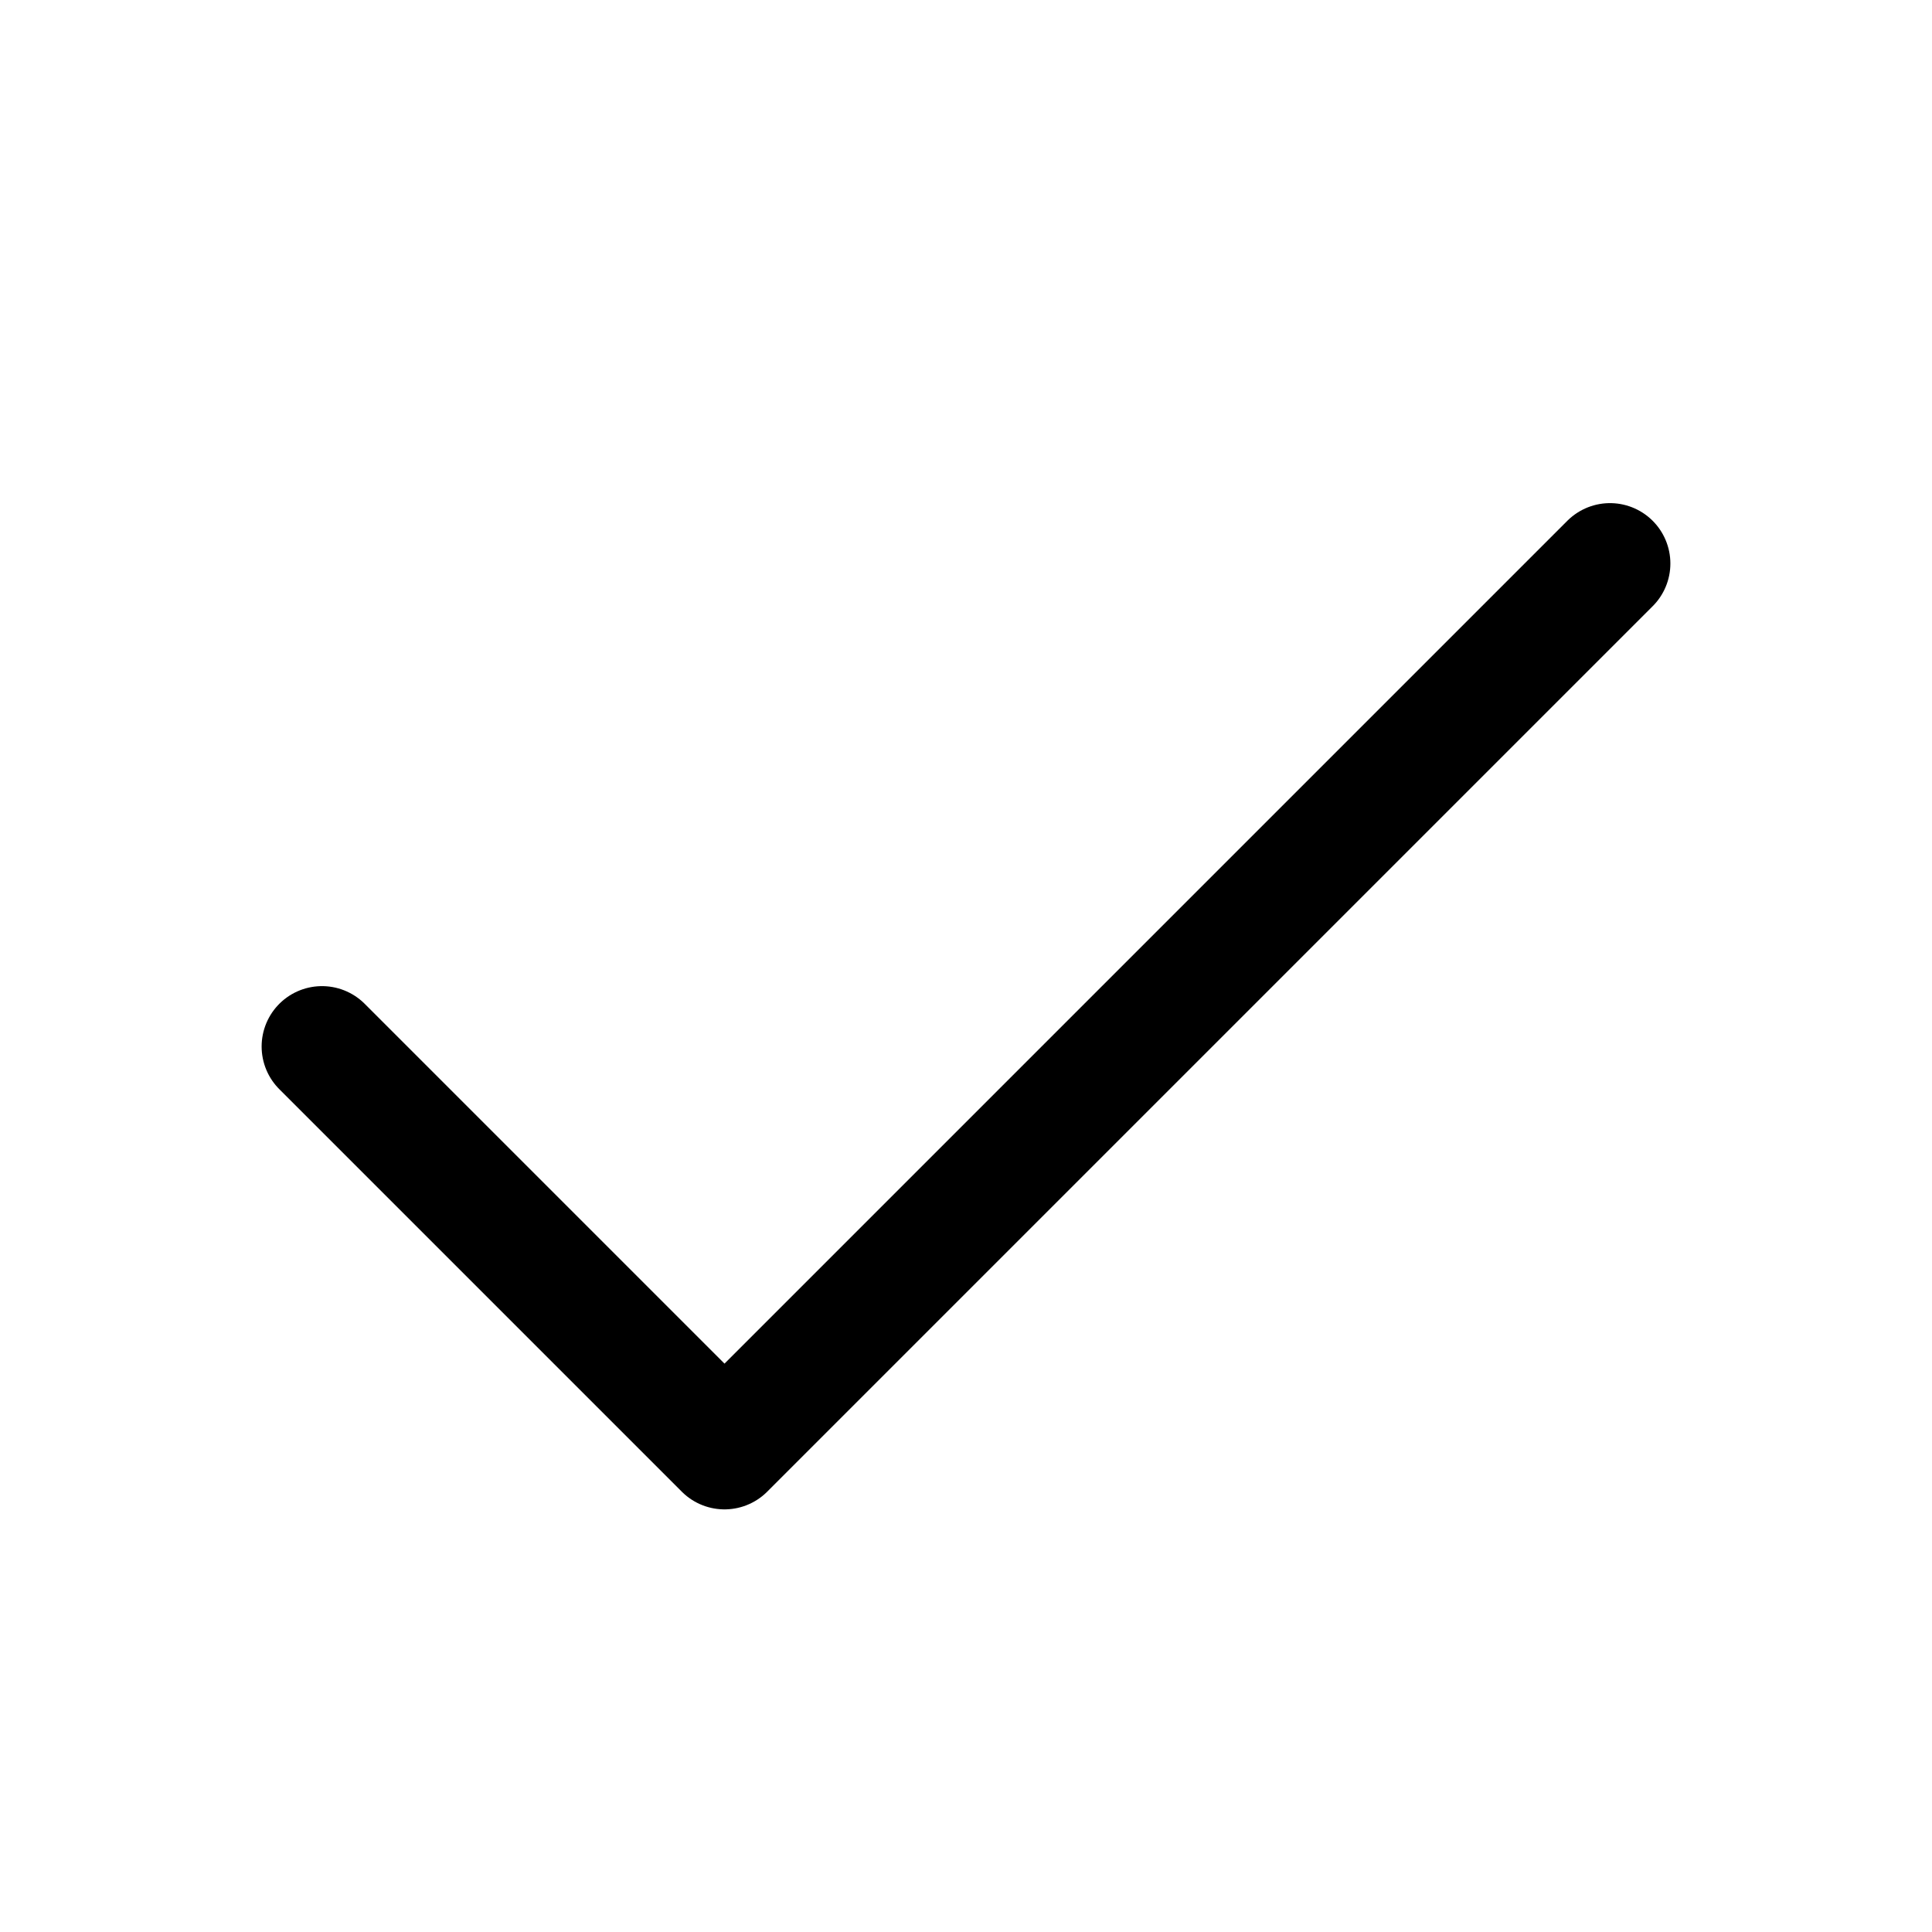
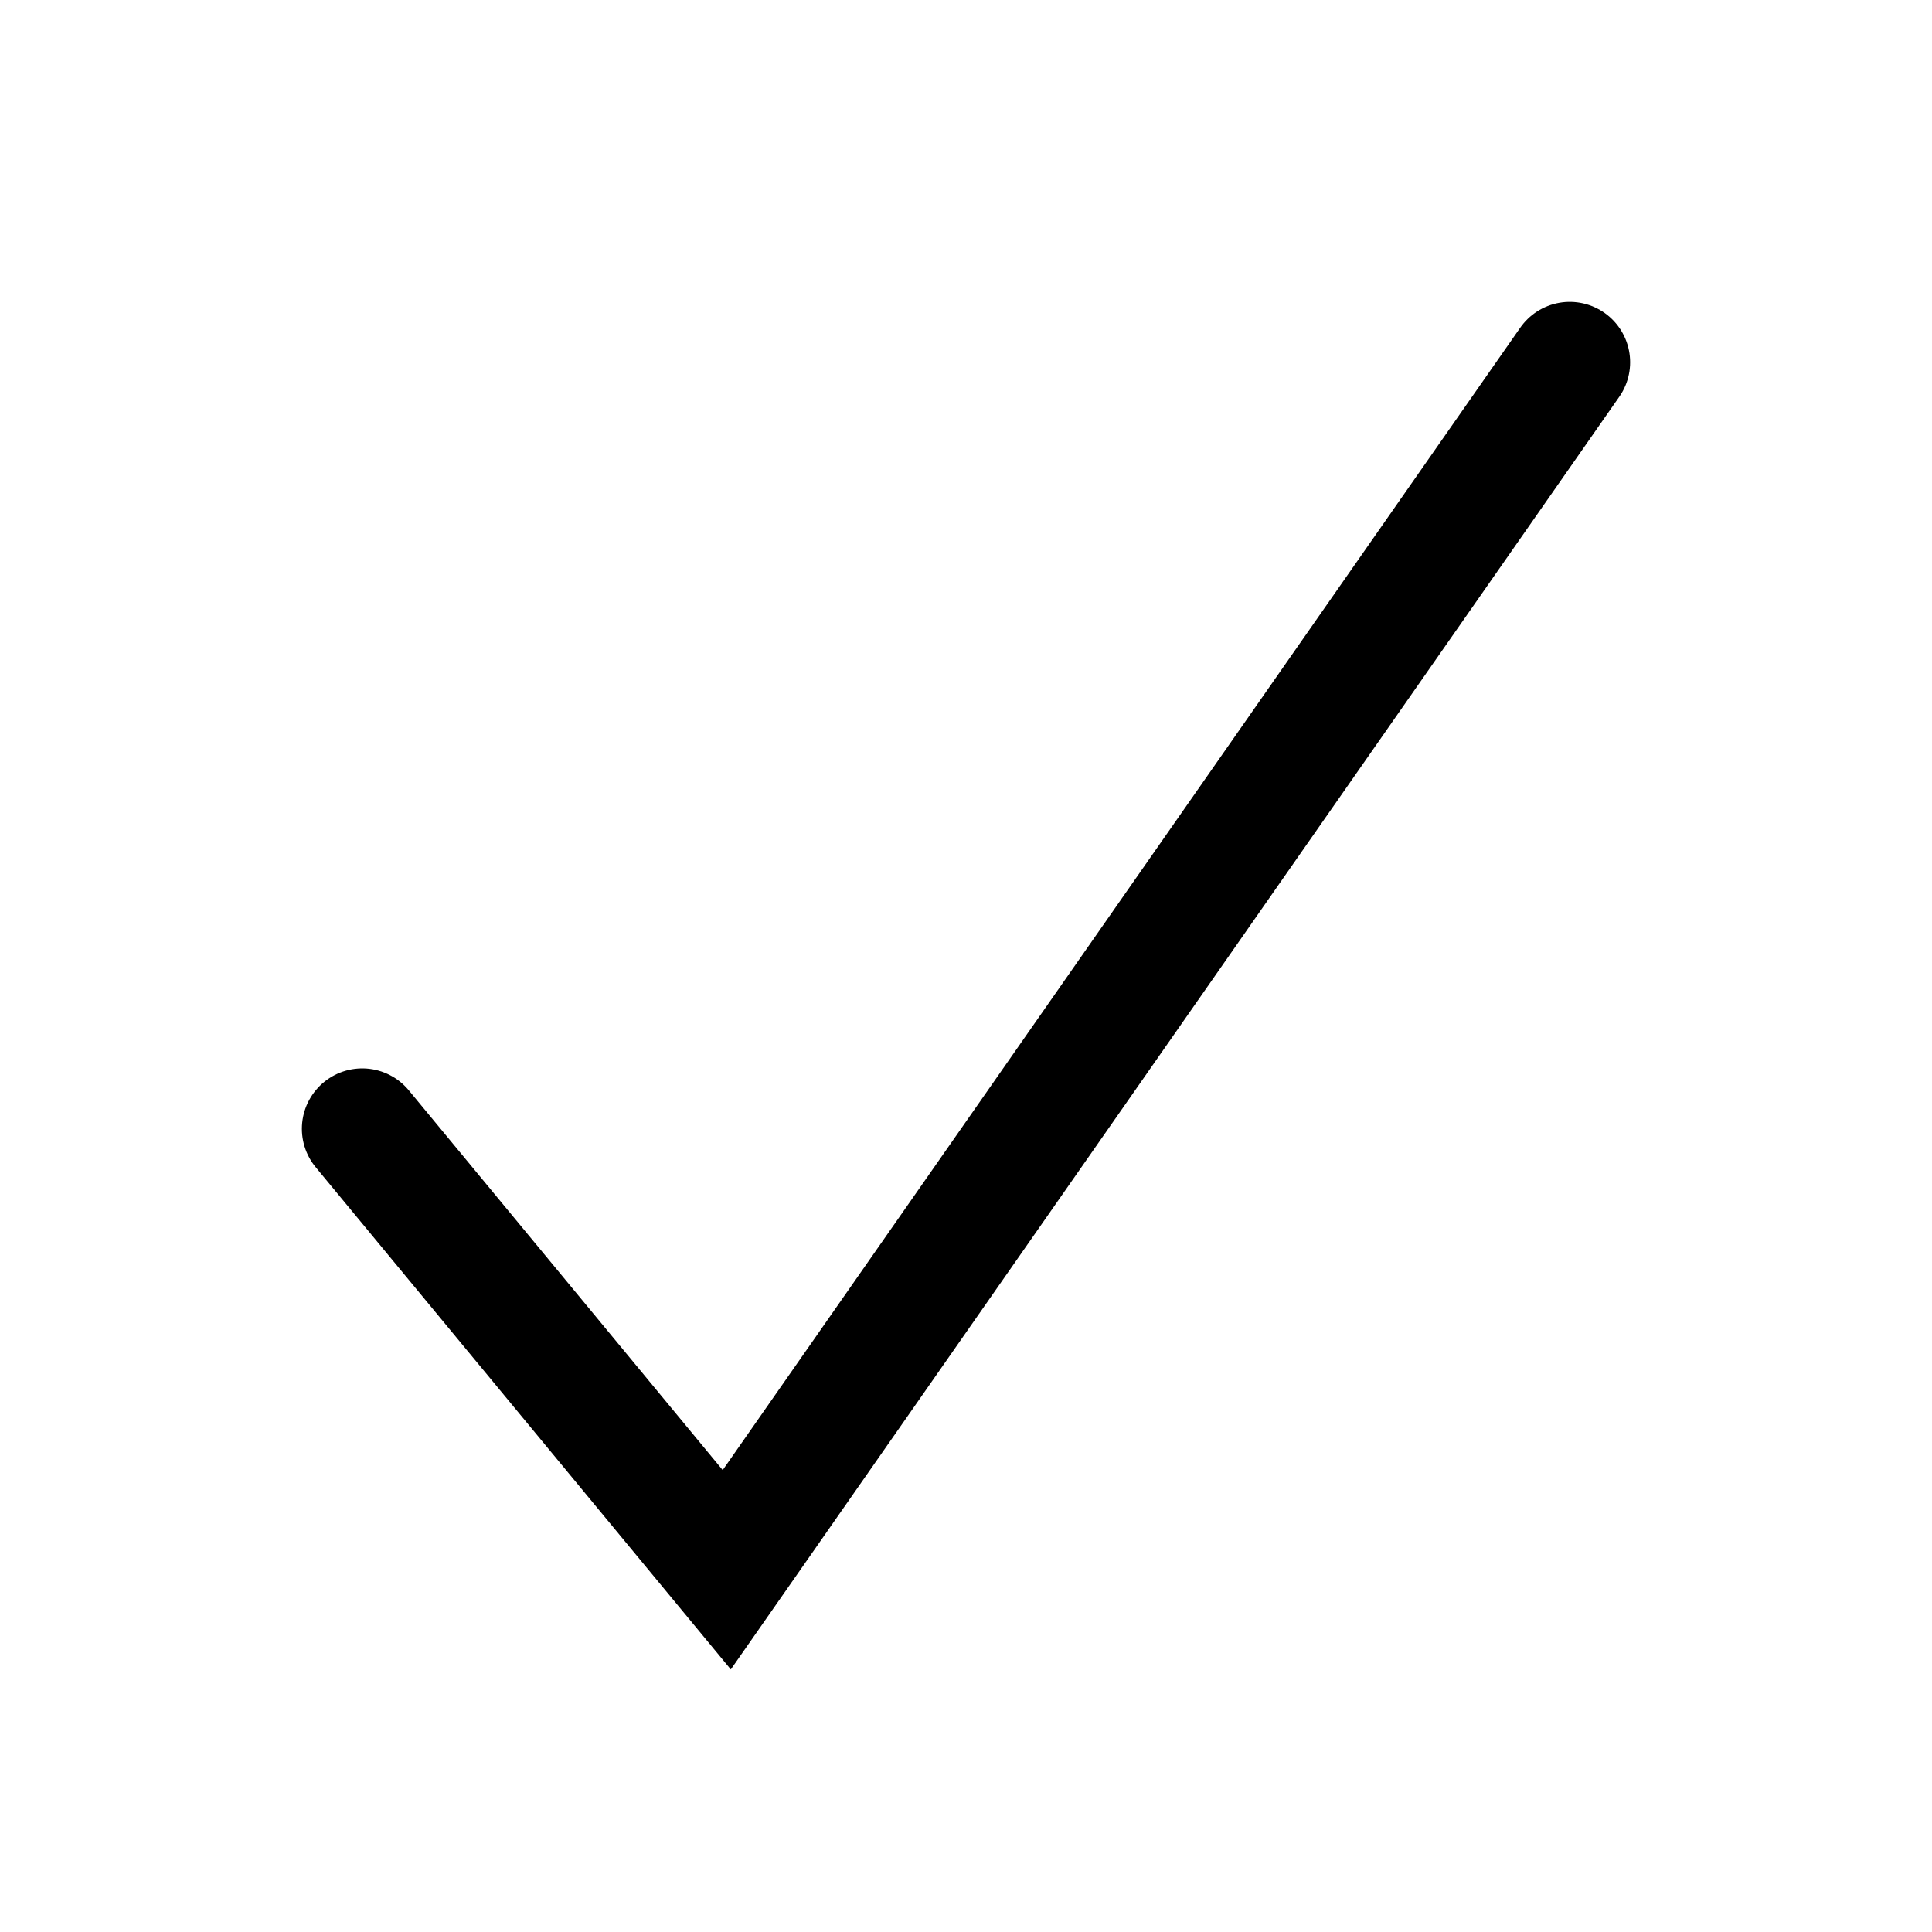
- <svg xmlns="http://www.w3.org/2000/svg" viewBox="0 0 24 24" width="24" height="24" aria-hidden="true">
-   <g id="outline" fill="none" stroke="currentColor" stroke-width="1.5" stroke-linecap="round" stroke-linejoin="round">
-     <polyline points="4,13 9,18 20,7" />
-   </g>
-   <g id="fill" style="display:none">
-     <polyline points="4,13 9,18 20,7" fill="none" stroke="currentColor" stroke-width="2" stroke-linecap="round" stroke-linejoin="round" />
-   </g>
+ <svg xmlns="http://www.w3.org/2000/svg" width="24" height="24" viewBox="0 0 24 24" fill="none">
+   <path d="M19.5,4.5L9.028,19.5L4.5,14.022" stroke="currentColor" stroke-width="1.5" stroke-linecap="round" />
</svg>
